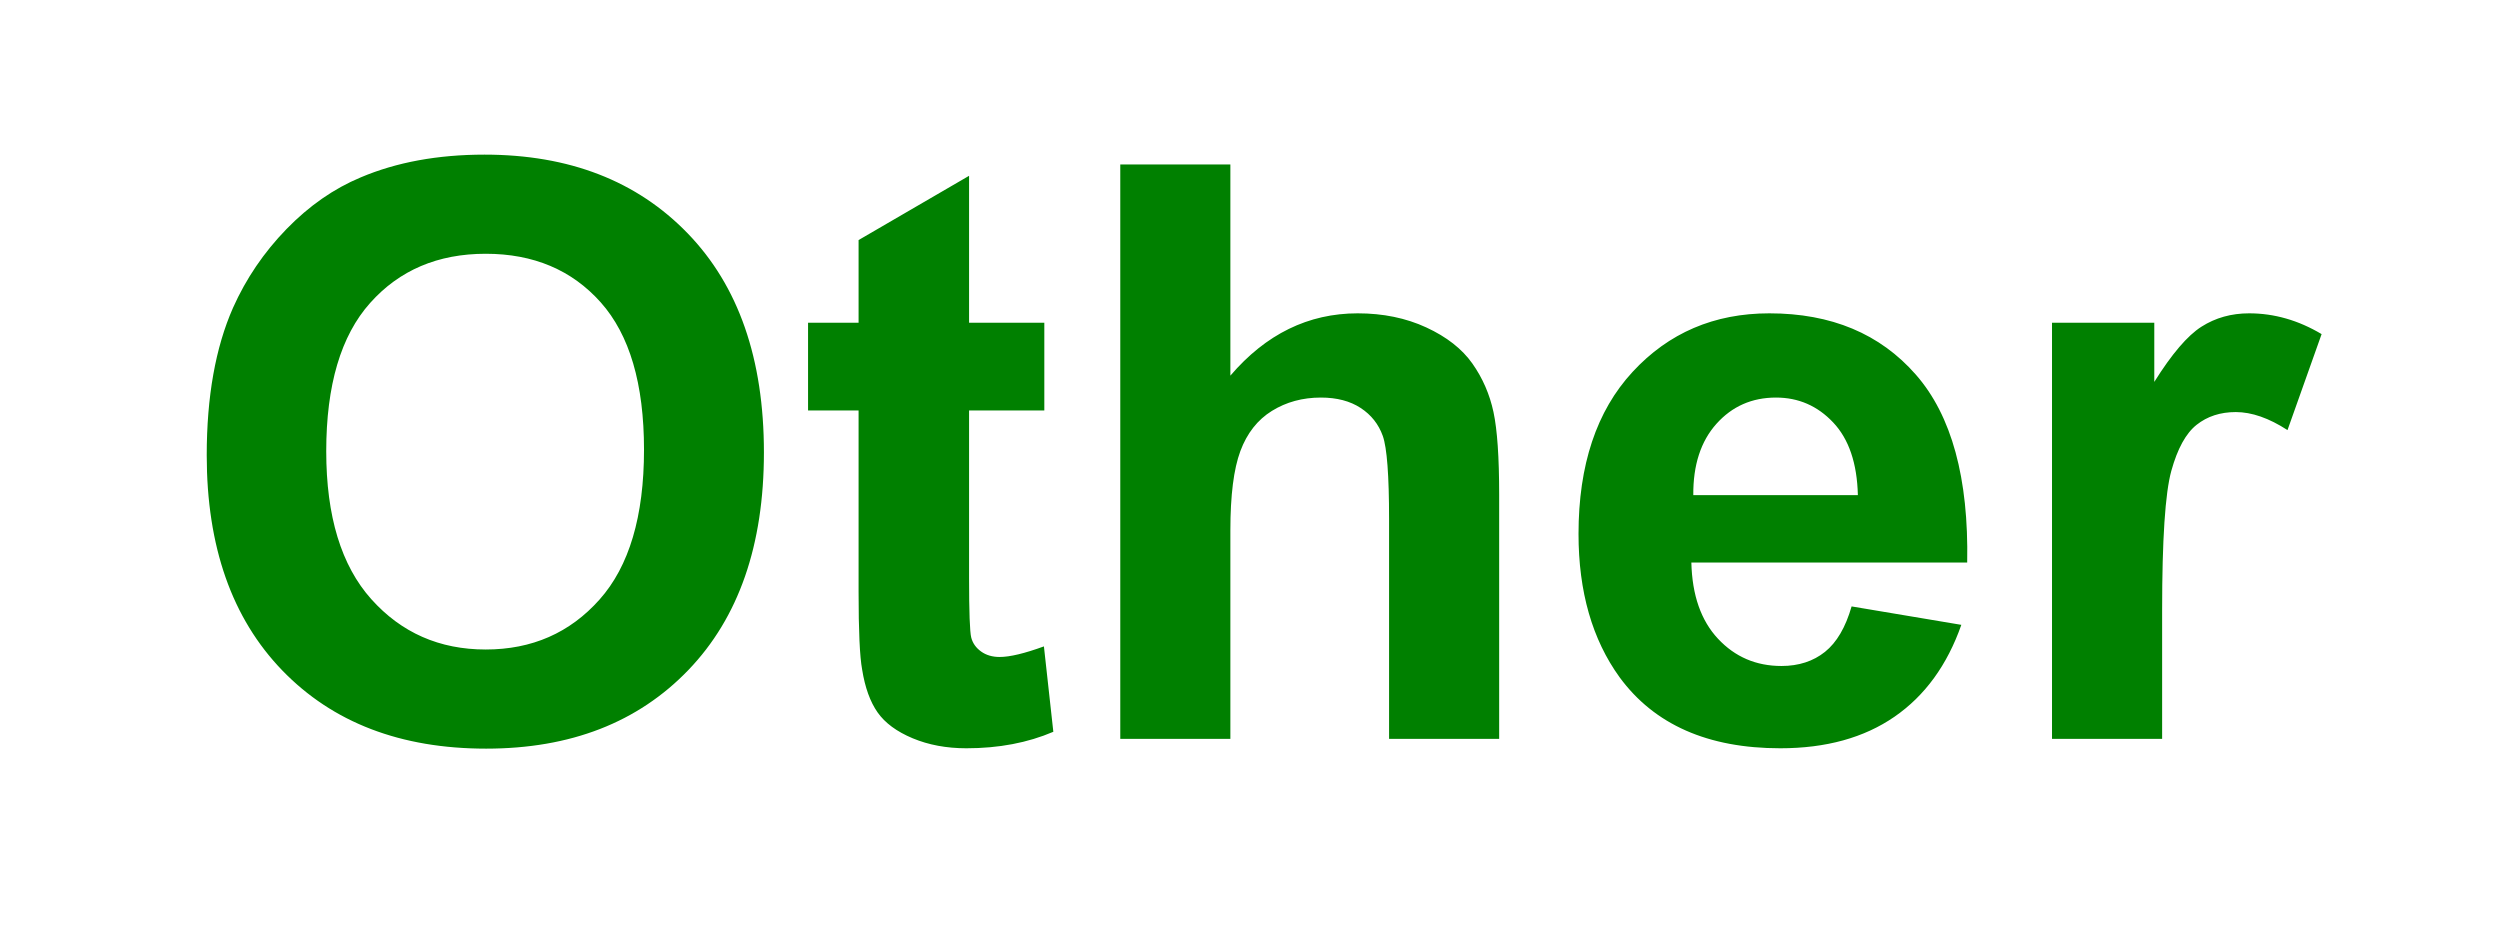
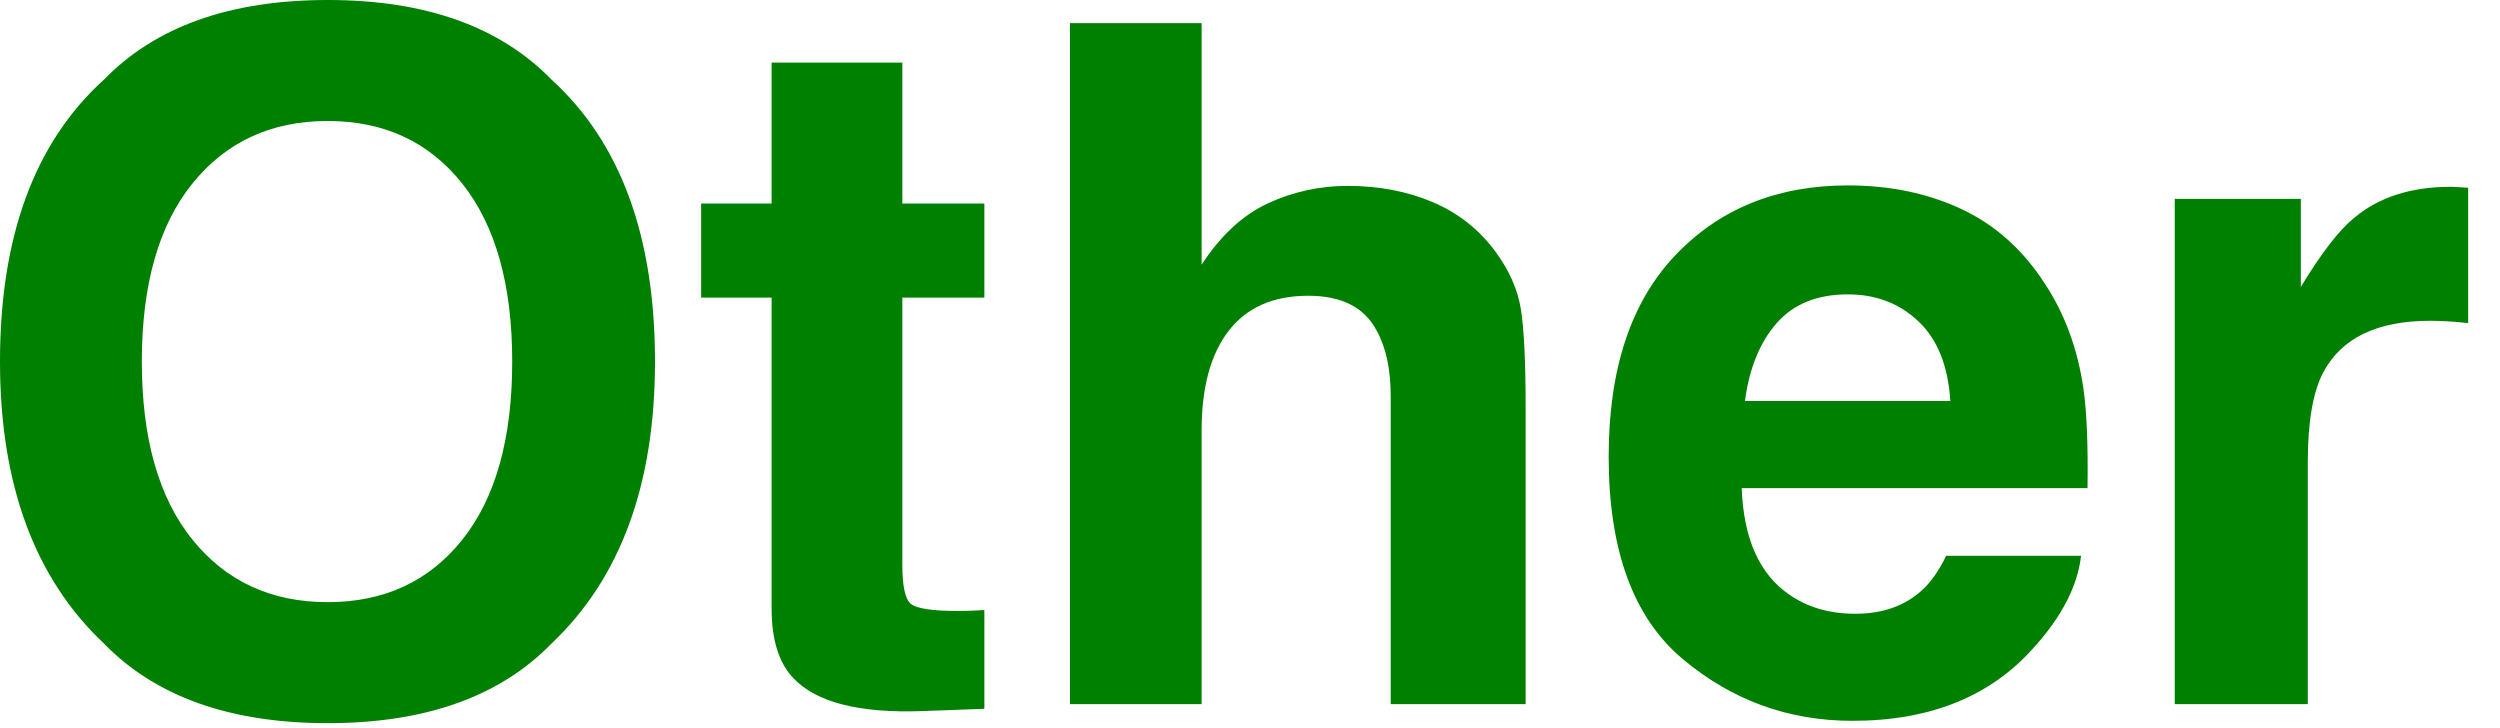
- <svg xmlns="http://www.w3.org/2000/svg" version="1.1" width="81" height="30">
+ <svg xmlns="http://www.w3.org/2000/svg" version="1.1" width="79" height="23">
  <g id="Layer1" opacity="1">
    <g id="Shape1">
-       <path id="shapePath1" d="M6.698,14.748 C6.698,12.852 6.982,11.261 7.549,9.974 C7.972,9.026 8.55,8.176 9.282,7.422 C10.014,6.669 10.816,6.111 11.688,5.747 C12.847,5.256 14.184,5.01 15.699,5.01 C18.441,5.01 20.636,5.861 22.282,7.562 C23.928,9.263 24.751,11.629 24.751,14.659 C24.751,17.663 23.934,20.014 22.301,21.711 C20.667,23.408 18.484,24.256 15.75,24.256 C12.982,24.256 10.782,23.412 9.148,21.724 C7.515,20.035 6.698,17.71 6.698,14.748 M10.57,14.621 C10.57,16.728 11.057,18.326 12.03,19.413 C13.004,20.501 14.239,21.044 15.737,21.044 C17.235,21.044 18.465,20.505 19.425,19.426 C20.386,18.347 20.866,16.728 20.866,14.57 C20.866,12.437 20.399,10.846 19.463,9.796 C18.528,8.747 17.286,8.222 15.737,8.222 C14.188,8.222 12.94,8.753 11.992,9.816 C11.044,10.878 10.57,12.479 10.57,14.621 M33.836,10.457 L33.836,13.3 L31.398,13.3 L31.398,18.734 C31.398,19.834 31.422,20.475 31.468,20.657 C31.515,20.839 31.621,20.989 31.786,21.108 C31.951,21.227 32.152,21.286 32.389,21.286 C32.719,21.286 33.197,21.172 33.823,20.943 L34.128,23.71 C33.298,24.066 32.359,24.244 31.31,24.244 C30.666,24.244 30.087,24.136 29.57,23.92 C29.054,23.704 28.675,23.425 28.434,23.082 C28.193,22.739 28.026,22.276 27.933,21.692 C27.856,21.277 27.818,20.439 27.818,19.178 L27.818,13.3 L26.181,13.3 L26.181,10.457 L27.818,10.457 L27.818,7.778 L31.398,5.696 L31.398,10.457 L33.836,10.457 M39.864,5.328 L39.864,12.171 C41.015,10.825 42.391,10.152 43.99,10.152 C44.811,10.152 45.552,10.304 46.212,10.609 C46.872,10.914 47.369,11.303 47.704,11.777 C48.038,12.251 48.266,12.776 48.389,13.351 C48.512,13.927 48.573,14.82 48.573,16.03 L48.573,23.939 L45.006,23.939 L45.006,16.817 C45.006,15.404 44.938,14.506 44.803,14.126 C44.667,13.745 44.428,13.442 44.085,13.218 C43.743,12.994 43.313,12.881 42.797,12.881 C42.204,12.881 41.675,13.025 41.21,13.313 C40.745,13.601 40.404,14.035 40.188,14.614 C39.972,15.194 39.864,16.051 39.864,17.185 L39.864,23.939 L36.297,23.939 L36.297,5.328 L39.864,5.328 M59.992,19.648 L63.547,20.245 C63.09,21.548 62.368,22.541 61.382,23.222 C60.396,23.903 59.163,24.244 57.682,24.244 C55.337,24.244 53.602,23.478 52.477,21.946 C51.588,20.719 51.144,19.17 51.144,17.299 C51.144,15.065 51.727,13.315 52.895,12.05 C54.063,10.785 55.54,10.152 57.326,10.152 C59.332,10.152 60.915,10.814 62.074,12.139 C63.234,13.463 63.788,15.492 63.737,18.226 L54.8,18.226 C54.825,19.284 55.113,20.107 55.663,20.695 C56.213,21.284 56.899,21.578 57.72,21.578 C58.278,21.578 58.748,21.425 59.129,21.121 C59.51,20.816 59.797,20.325 59.992,19.648 M60.195,16.043 C60.17,15.01 59.903,14.225 59.395,13.688 C58.888,13.15 58.27,12.881 57.542,12.881 C56.763,12.881 56.12,13.165 55.612,13.732 C55.105,14.299 54.855,15.069 54.863,16.043 L60.195,16.043 M70.053,23.939 L66.485,23.939 L66.485,10.457 L69.799,10.457 L69.799,12.374 C70.366,11.468 70.876,10.871 71.329,10.584 C71.781,10.296 72.296,10.152 72.871,10.152 C73.684,10.152 74.466,10.376 75.22,10.825 L74.115,13.935 C73.514,13.546 72.956,13.351 72.439,13.351 C71.94,13.351 71.517,13.489 71.17,13.764 C70.823,14.039 70.55,14.536 70.351,15.255 C70.152,15.975 70.053,17.481 70.053,19.775 L70.053,23.939 Z" style="stroke:none;fill-rule:nonzero;fill:#008000;fill-opacity:1;" />
+       <path id="shapePath1" d="M14.612,17.051 C15.662,15.732 16.186,13.857 16.186,11.426 C16.186,9.004 15.662,7.131 14.612,5.808 C13.562,4.485 12.144,3.823 10.356,3.823 C8.569,3.823 7.144,4.482 6.079,5.801 C5.015,7.119 4.482,8.994 4.482,11.426 C4.482,13.857 5.015,15.732 6.079,17.051 C7.144,18.369 8.569,19.028 10.356,19.028 C12.144,19.028 13.562,18.369 14.612,17.051 M17.432,20.332 C15.801,22.012 13.442,22.852 10.356,22.852 C7.271,22.852 4.912,22.012 3.281,20.332 C1.094,18.271 0,15.303 0,11.426 C0,7.471 1.094,4.502 3.281,2.52 C4.912,0.84 7.271,0 10.356,0 C13.442,0 15.801,0.84 17.432,2.52 C19.609,4.502 20.698,7.471 20.698,11.426 C20.698,15.303 19.609,18.271 17.432,20.332 M22.156,9.404 L22.156,6.431 L24.383,6.431 L24.383,1.978 L28.514,1.978 L28.514,6.431 L31.106,6.431 L31.106,9.404 L28.514,9.404 L28.514,17.842 C28.514,18.496 28.597,18.904 28.763,19.065 C28.929,19.226 29.436,19.307 30.286,19.307 C30.413,19.307 30.547,19.304 30.689,19.299 C30.831,19.294 30.97,19.287 31.106,19.277 L31.106,22.398 L29.129,22.471 C27.156,22.539 25.809,22.197 25.086,21.445 C24.617,20.967 24.383,20.23 24.383,19.233 L24.383,9.404 L22.156,9.404 M45.273,6.387 C46.079,6.729 46.74,7.251 47.258,7.954 C47.697,8.55 47.966,9.163 48.063,9.792 C48.161,10.422 48.21,11.45 48.21,12.876 L48.21,22.251 L43.947,22.251 L43.947,12.539 C43.947,11.68 43.801,10.986 43.508,10.459 C43.127,9.717 42.404,9.346 41.34,9.346 C40.236,9.346 39.399,9.714 38.828,10.452 C38.256,11.189 37.971,12.241 37.971,13.608 L37.971,22.251 L33.81,22.251 L33.81,0.732 L37.971,0.732 L37.971,8.364 C38.576,7.437 39.277,6.79 40.073,6.423 C40.869,6.057 41.706,5.874 42.585,5.874 C43.571,5.874 44.467,6.045 45.273,6.387 M56.144,10.21 C55.612,10.815 55.277,11.636 55.141,12.671 L61.63,12.671 C61.562,11.567 61.227,10.73 60.627,10.159 C60.026,9.587 59.281,9.302 58.393,9.302 C57.426,9.302 56.676,9.604 56.144,10.21 M61.981,6.606 C63.046,7.104 63.925,7.891 64.618,8.965 C65.243,9.912 65.648,11.011 65.834,12.261 C65.941,12.993 65.985,14.048 65.966,15.425 L55.038,15.425 C55.097,17.026 55.6,18.149 56.547,18.794 C57.123,19.194 57.816,19.395 58.627,19.395 C59.486,19.395 60.185,19.15 60.722,18.662 C61.015,18.398 61.273,18.032 61.498,17.564 L65.761,17.564 C65.653,18.511 65.16,19.473 64.281,20.449 C62.914,22.002 61,22.778 58.539,22.778 C56.508,22.778 54.716,22.124 53.163,20.815 C51.61,19.507 50.834,17.378 50.834,14.429 C50.834,11.665 51.535,9.546 52.936,8.071 C54.337,6.597 56.156,5.859 58.393,5.859 C59.721,5.859 60.917,6.108 61.981,6.606 M77.635,5.911 C77.689,5.916 77.809,5.923 77.994,5.933 L77.994,10.21 C77.731,10.181 77.496,10.161 77.291,10.151 C77.086,10.142 76.92,10.137 76.793,10.137 C75.113,10.137 73.985,10.684 73.409,11.777 C73.087,12.393 72.926,13.34 72.926,14.619 L72.926,22.251 L68.722,22.251 L68.722,6.284 L72.706,6.284 L72.706,9.067 C73.351,8.003 73.912,7.275 74.391,6.885 C75.172,6.23 76.188,5.903 77.438,5.903 C77.516,5.903 77.582,5.906 77.635,5.911 Z" style="stroke:none;fill-rule:nonzero;fill:#008000;fill-opacity:1;" />
    </g>
  </g>
</svg>
